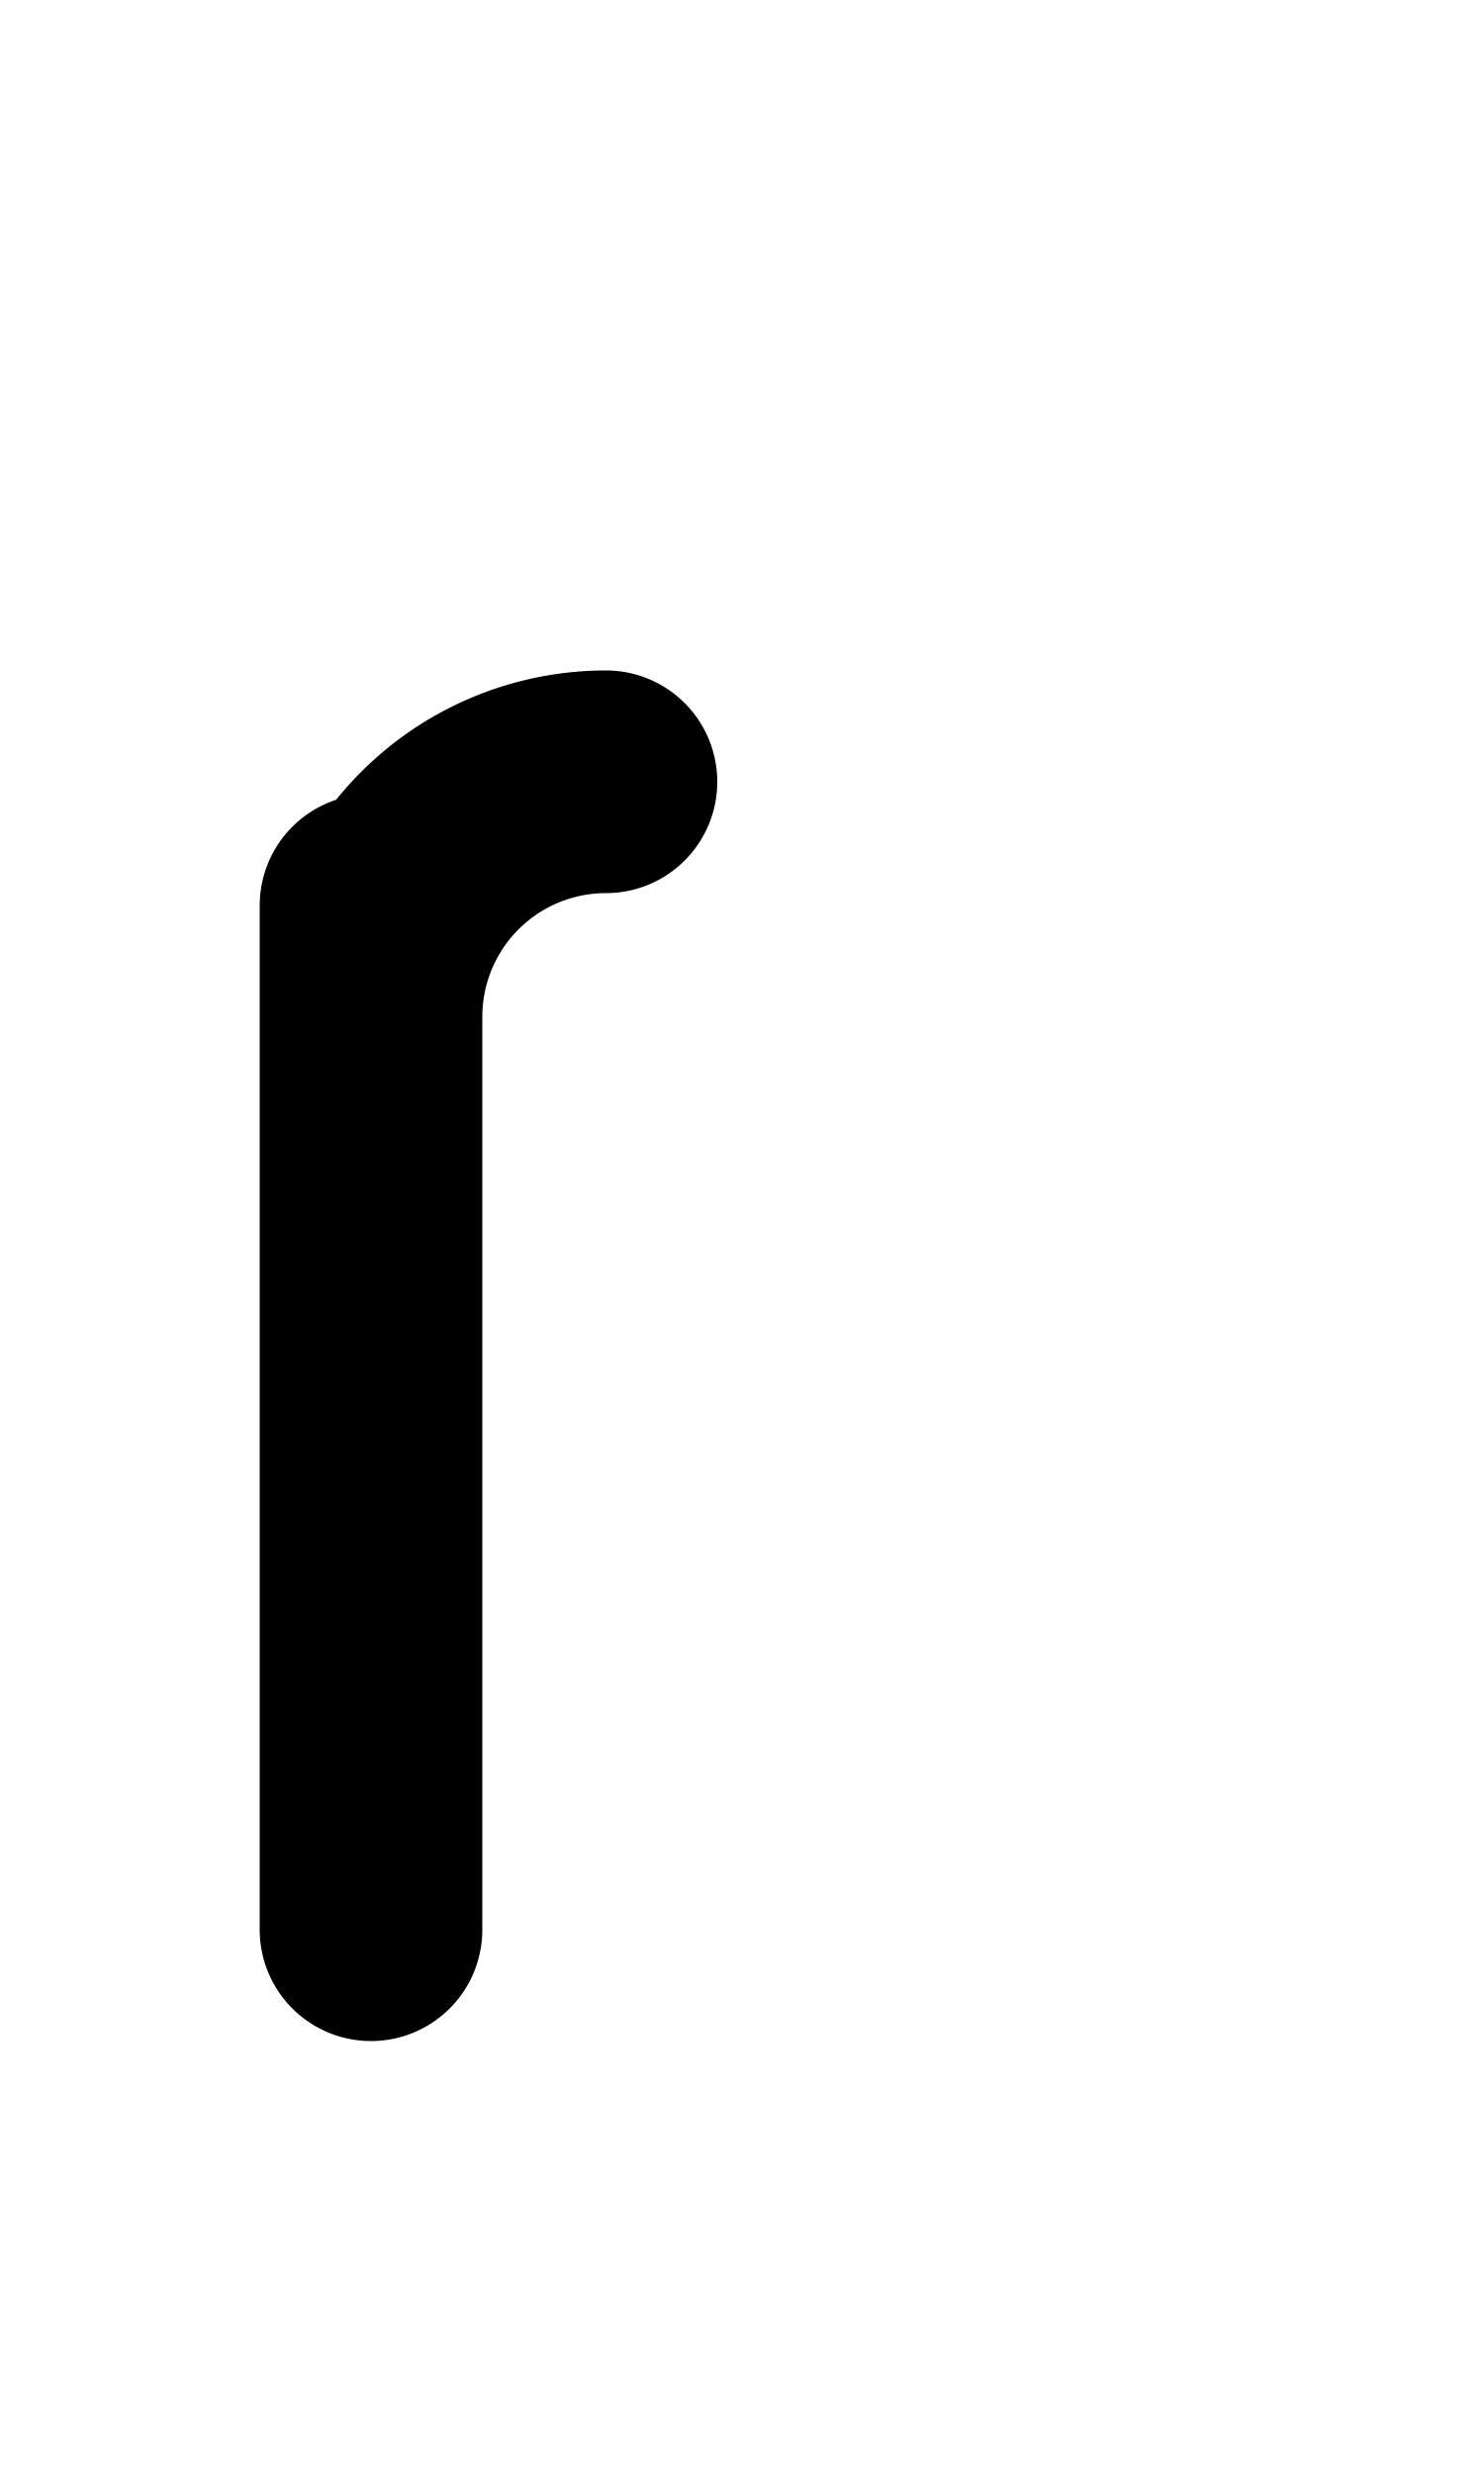
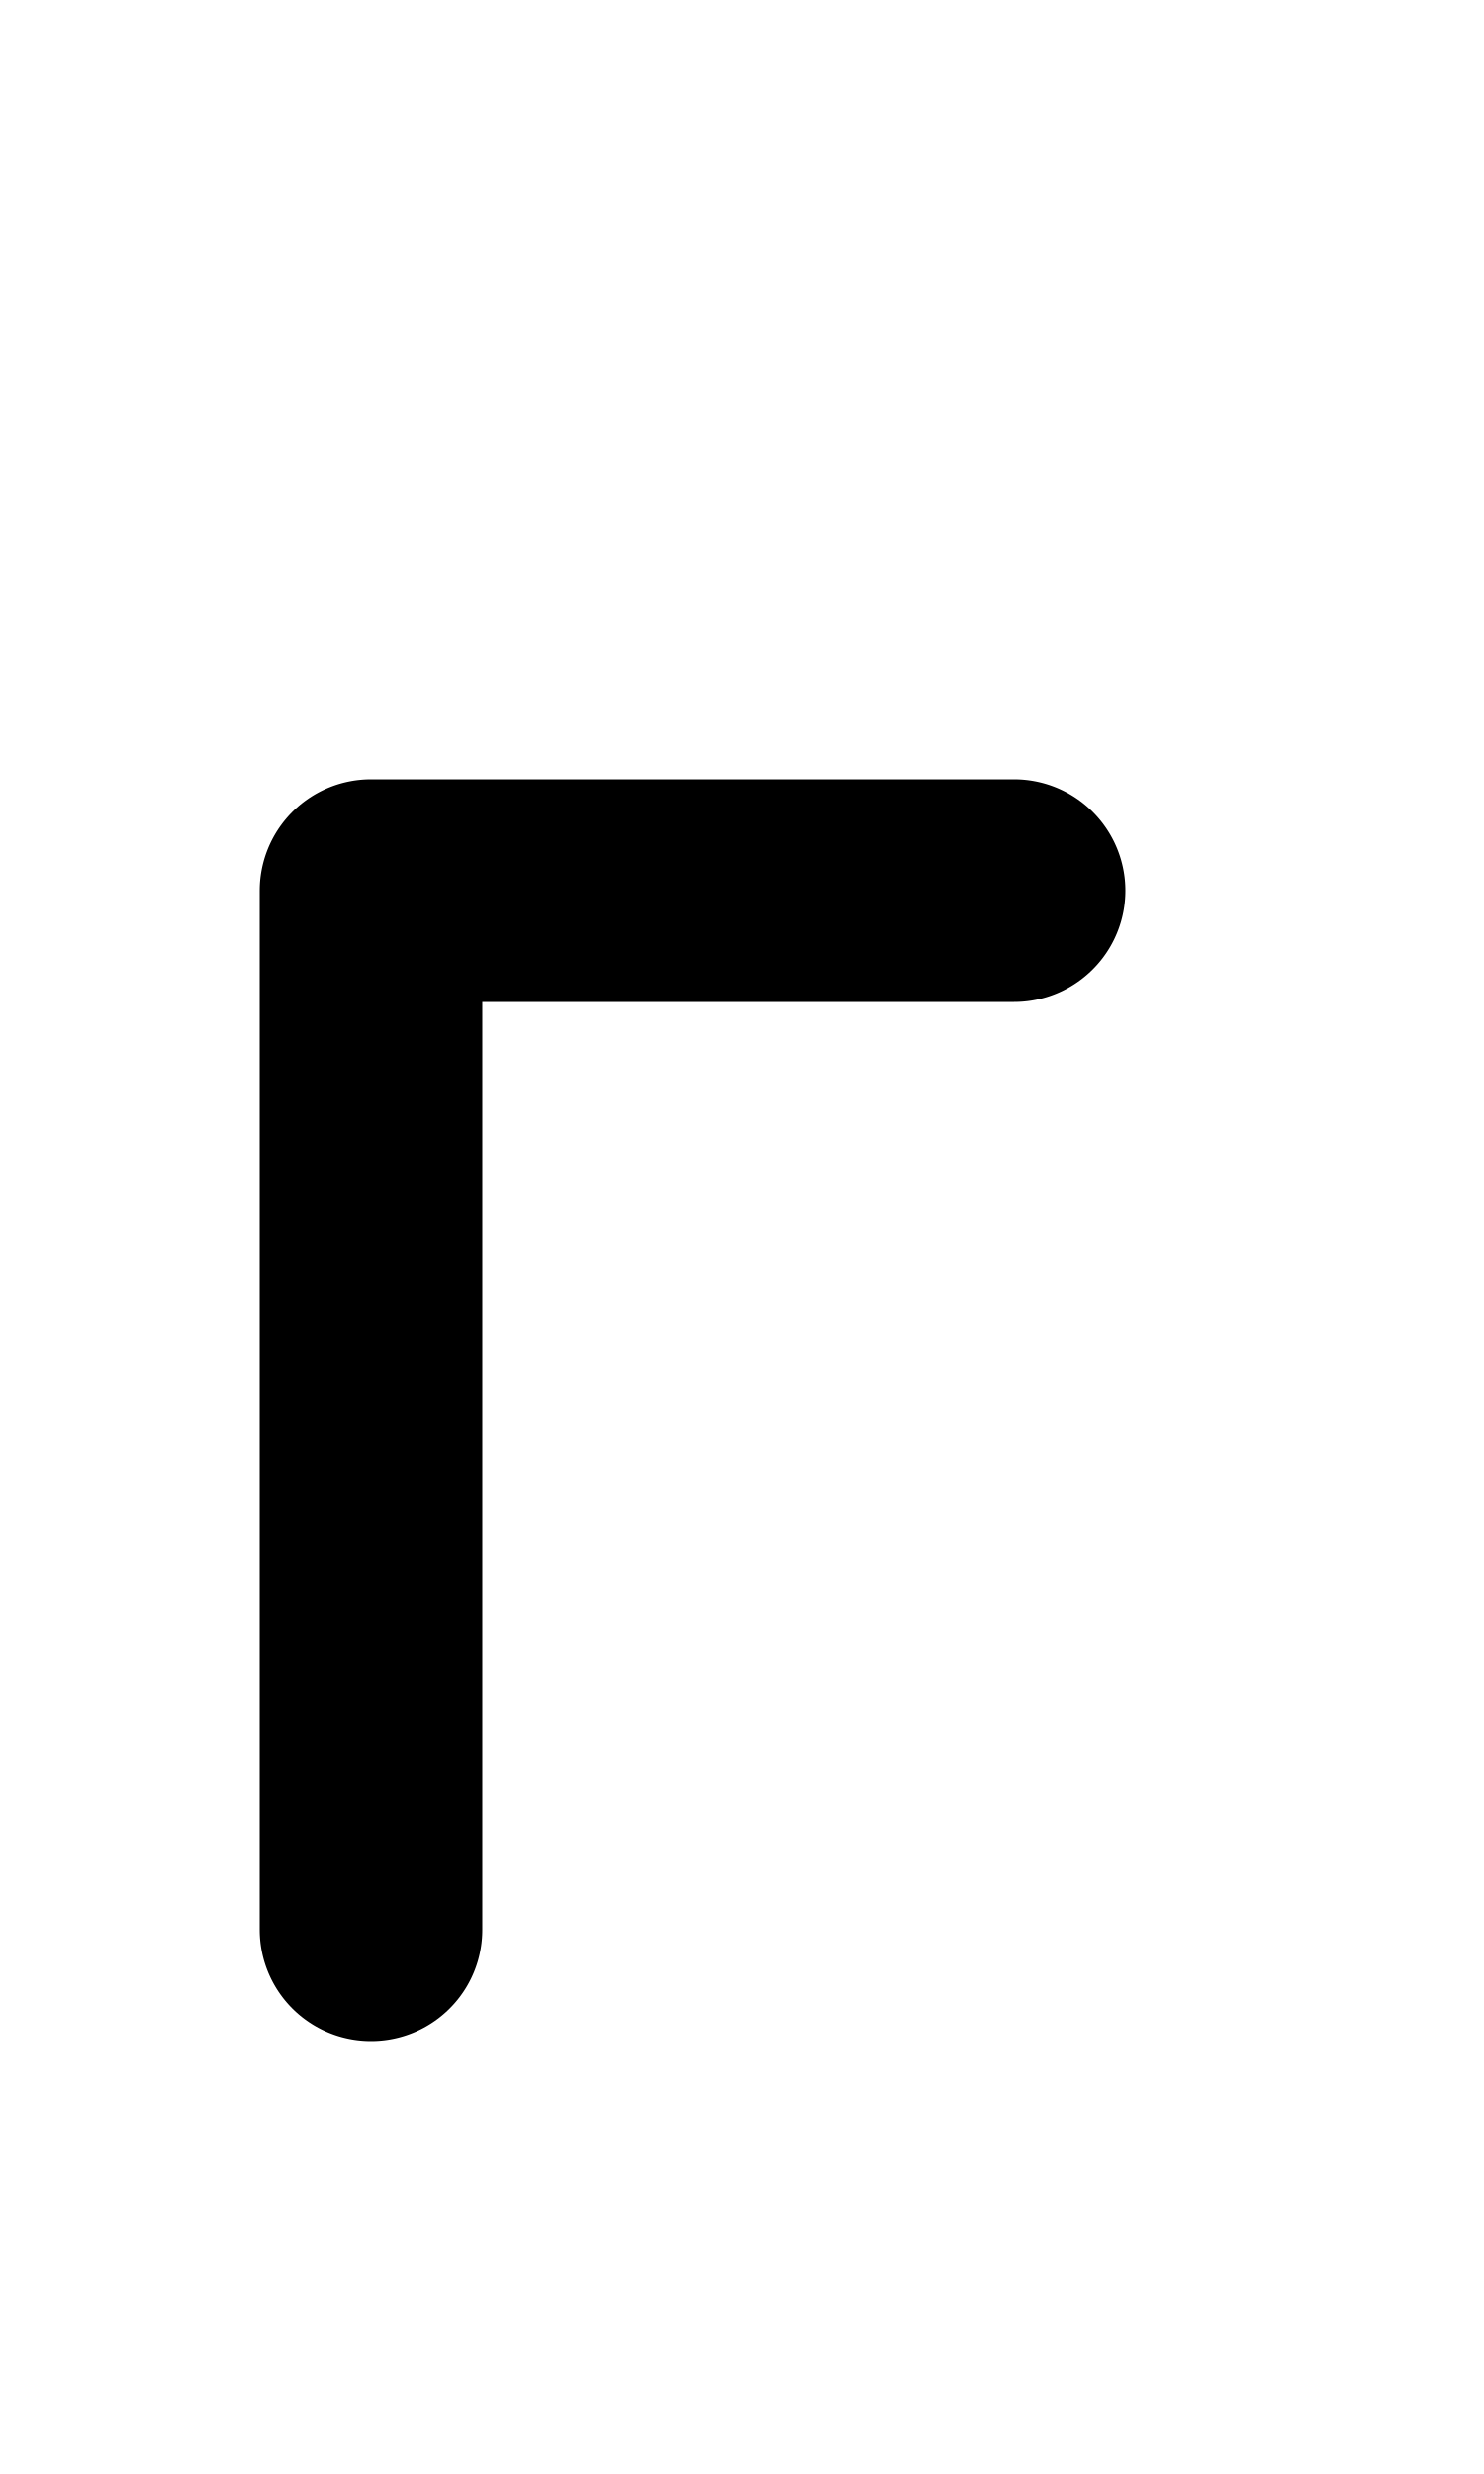
- <svg xmlns="http://www.w3.org/2000/svg" viewBox="0 0 600.000 1000">
-   <path d="M 195.018 409.680 L 195.040 409.021 L 195.071 408.361 L 195.110 407.702 L 195.158 407.044 L 195.214 406.387 L 195.279 405.730 L 195.353 405.074 L 195.436 404.419 L 195.527 403.766 L 195.627 403.113 L 195.735 402.462 L 195.852 401.813 L 195.978 401.165 L 196.112 400.519 L 196.255 399.874 L 196.406 399.232 L 196.565 398.591 L 196.733 397.953 L 196.910 397.317 L 197.094 396.684 L 197.288 396.052 L 197.489 395.424 L 197.699 394.798 L 197.917 394.175 L 198.143 393.555 L 198.377 392.938 L 198.620 392.324 L 198.870 391.714 L 199.129 391.107 L 199.395 390.503 L 199.670 389.903 L 199.952 389.306 L 200.243 388.714 L 200.541 388.125 L 200.847 387.540 L 201.160 386.959 L 201.481 386.382 L 201.810 385.810 L 202.146 385.242 L 202.490 384.679 L 202.841 384.120 L 203.200 383.566 L 203.565 383.017 L 203.938 382.472 L 204.318 381.933 L 204.706 381.398 L 205.100 380.869 L 205.501 380.345 L 205.909 379.826 L 206.324 379.313 L 206.746 378.805 L 207.174 378.303 L 207.609 377.807 L 208.050 377.316 L 208.498 376.831 L 208.952 376.352 L 209.413 375.879 L 209.879 375.413 L 210.352 374.952 L 210.831 374.498 L 211.316 374.050 L 211.807 373.609 L 212.303 373.174 L 212.805 372.746 L 213.313 372.324 L 213.826 371.909 L 214.345 371.501 L 214.869 371.100 L 215.398 370.706 L 215.933 370.318 L 216.472 369.938 L 217.017 369.565 L 217.566 369.200 L 218.120 368.841 L 218.679 368.490 L 219.242 368.146 L 219.810 367.810 L 220.382 367.481 L 220.959 367.160 L 221.540 366.847 L 222.125 366.541 L 222.714 366.243 L 223.306 365.952 L 223.903 365.670 L 224.503 365.395 L 225.107 365.129 L 225.714 364.870 L 226.324 364.620 L 226.938 364.377 L 227.555 364.143 L 228.175 363.917 L 228.798 363.699 L 229.424 363.489 L 230.052 363.288 L 230.684 363.094 L 231.317 362.910 L 231.953 362.733 L 232.591 362.565 L 233.232 362.406 L 233.874 362.255 L 234.519 362.112 L 235.165 361.978 L 235.813 361.852 L 236.462 361.735 L 237.113 361.627 L 237.766 361.527 L 238.419 361.436 L 239.074 361.353 L 239.730 361.279 L 240.387 361.214 L 241.044 361.158 L 241.702 361.110 L 242.361 361.071 L 243.021 361.040 L 243.680 361.018 L 244.340 361.005 L 245.297 360.999 L 246.401 360.978 L 247.505 360.930 L 248.607 360.855 L 249.706 360.753 L 250.803 360.624 L 251.897 360.468 L 252.986 360.286 L 254.070 360.076 L 255.149 359.841 L 256.222 359.578 L 257.288 359.290 L 258.347 358.975 L 259.397 358.635 L 260.439 358.269 L 261.472 357.877 L 262.495 357.460 L 263.507 357.018 L 264.508 356.552 L 265.497 356.061 L 266.474 355.546 L 267.438 355.007 L 268.389 354.444 L 269.325 353.859 L 270.247 353.250 L 271.154 352.620 L 272.044 351.967 L 272.919 351.292 L 273.777 350.596 L 274.617 349.880 L 275.440 349.143 L 276.244 348.386 L 277.029 347.609 L 277.795 346.814 L 278.542 345.999 L 279.268 345.167 L 279.973 344.317 L 280.658 343.451 L 281.320 342.567 L 281.962 341.668 L 282.580 340.753 L 283.176 339.823 L 283.750 338.879 L 284.299 337.922 L 284.826 336.950 L 285.328 335.967 L 285.806 334.971 L 286.259 333.964 L 286.687 332.946 L 287.091 331.918 L 287.469 330.880 L 287.821 329.833 L 288.148 328.778 L 288.448 327.716 L 288.723 326.646 L 288.971 325.570 L 289.192 324.488 L 289.387 323.400 L 289.556 322.309 L 289.697 321.214 L 289.811 320.115 L 289.899 319.014 L 289.959 317.911 L 289.993 316.807 L 289.999 315.703 L 289.978 314.599 L 289.930 313.495 L 289.855 312.393 L 289.753 311.294 L 289.624 310.197 L 289.468 309.103 L 289.286 308.014 L 289.076 306.930 L 288.841 305.851 L 288.578 304.778 L 288.290 303.712 L 287.975 302.653 L 287.635 301.603 L 287.269 300.561 L 286.877 299.528 L 286.460 298.505 L 286.018 297.493 L 285.552 296.492 L 285.061 295.503 L 284.546 294.526 L 284.007 293.562 L 283.444 292.611 L 282.859 291.675 L 282.250 290.753 L 281.620 289.846 L 280.967 288.956 L 280.292 288.081 L 279.596 287.223 L 278.880 286.383 L 278.143 285.560 L 277.386 284.756 L 276.609 283.971 L 275.814 283.205 L 274.999 282.458 L 274.167 281.732 L 273.317 281.027 L 272.451 280.342 L 271.567 279.680 L 270.668 279.038 L 269.753 278.420 L 268.823 277.824 L 267.879 277.250 L 266.922 276.701 L 265.950 276.174 L 264.967 275.672 L 263.971 275.194 L 262.964 274.741 L 261.946 274.313 L 260.918 273.909 L 259.880 273.531 L 258.833 273.179 L 257.778 272.852 L 256.716 272.552 L 255.646 272.277 L 254.570 272.029 L 253.488 271.808 L 252.400 271.613 L 251.309 271.444 L 250.214 271.303 L 249.115 271.189 L 248.014 271.101 L 246.911 271.041 L 245.807 271.007 L 244.703 271.001 L 243.449 271.009 L 242.855 271.017 L 241.601 271.042 L 241.008 271.058 L 239.754 271.099 L 239.161 271.122 L 237.908 271.180 L 237.315 271.212 L 236.063 271.286 L 235.470 271.325 L 234.220 271.416 L 233.628 271.463 L 232.378 271.571 L 231.787 271.626 L 230.539 271.750 L 229.948 271.812 L 228.702 271.953 L 228.112 272.023 L 226.868 272.180 L 226.279 272.258 L 225.037 272.431 L 224.450 272.517 L 223.210 272.707 L 222.624 272.800 L 221.387 273.006 L 220.801 273.108 L 219.567 273.330 L 218.983 273.439 L 217.752 273.678 L 217.170 273.795 L 215.942 274.049 L 215.361 274.174 L 214.137 274.445 L 213.558 274.577 L 212.337 274.864 L 211.760 275.004 L 210.543 275.307 L 209.968 275.455 L 208.755 275.774 L 208.181 275.929 L 206.973 276.264 L 206.402 276.427 L 205.198 276.778 L 204.629 276.948 L 203.430 277.315 L 202.863 277.492 L 201.669 277.875 L 201.104 278.060 L 199.915 278.459 L 199.353 278.651 L 198.170 279.065 L 197.610 279.265 L 196.432 279.695 L 195.876 279.902 L 194.703 280.348 L 194.150 280.562 L 192.983 281.023 L 192.432 281.245 L 191.272 281.721 L 190.724 281.950 L 189.570 282.441 L 189.025 282.677 L 187.878 283.184 L 187.337 283.428 L 186.196 283.949 L 185.658 284.200 L 184.524 284.736 L 183.989 284.994 L 182.863 285.546 L 182.331 285.810 L 181.212 286.377 L 180.684 286.649 L 179.573 287.230 L 179.048 287.508 L 177.945 288.104 L 177.424 288.390 L 176.329 289.000 L 175.812 289.292 L 174.724 289.917 L 174.211 290.216 L 173.132 290.855 L 172.623 291.161 L 171.553 291.814 L 171.048 292.127 L 169.986 292.794 L 169.485 293.113 L 168.432 293.794 L 167.935 294.120 L 166.892 294.815 L 166.399 295.148 L 165.365 295.856 L 164.877 296.195 L 163.852 296.918 L 163.369 297.263 L 162.353 297.999 L 161.874 298.350 L 160.869 299.099 L 160.395 299.457 L 159.399 300.220 L 158.930 300.584 L 157.944 301.359 L 157.480 301.730 L 156.505 302.518 L 156.045 302.894 L 155.080 303.695 L 154.626 304.078 L 153.672 304.892 L 153.222 305.280 L 152.279 306.106 L 151.835 306.501 L 150.903 307.339 L 150.464 307.740 L 149.543 308.590 L 149.109 308.996 L 148.199 309.859 L 147.771 310.271 L 146.873 311.146 L 146.450 311.563 L 145.563 312.450 L 145.146 312.873 L 144.271 313.771 L 143.859 314.199 L 142.996 315.109 L 142.590 315.543 L 141.740 316.464 L 141.339 316.903 L 140.501 317.835 L 140.106 318.279 L 139.280 319.222 L 138.892 319.672 L 138.078 320.626 L 137.695 321.080 L 136.894 322.045 L 136.518 322.505 L 135.903 323.265 L 135.884 323.271 L 134.840 323.631 L 133.805 324.015 L 132.779 324.425 L 131.764 324.861 L 130.760 325.320 L 129.767 325.805 L 128.787 326.314 L 127.820 326.846 L 126.865 327.402 L 125.925 327.982 L 124.999 328.584 L 124.089 329.209 L 123.194 329.856 L 122.315 330.524 L 121.452 331.215 L 120.607 331.926 L 119.780 332.657 L 118.971 333.409 L 118.180 334.180 L 117.409 334.971 L 116.657 335.780 L 115.926 336.607 L 115.215 337.452 L 114.524 338.315 L 113.856 339.194 L 113.209 340.089 L 112.584 340.999 L 111.982 341.925 L 111.402 342.865 L 110.846 343.820 L 110.314 344.787 L 109.805 345.767 L 109.320 346.760 L 108.861 347.764 L 108.425 348.779 L 108.015 349.805 L 107.631 350.840 L 107.271 351.884 L 106.938 352.937 L 106.630 353.998 L 106.349 355.066 L 106.093 356.140 L 105.865 357.221 L 105.663 358.307 L 105.487 359.397 L 105.338 360.492 L 105.217 361.589 L 105.122 362.690 L 105.054 363.792 L 105.014 364.896 L 105.000 366.000 L 105.000 780.000 L 105.014 781.104 L 105.054 782.208 L 105.122 783.310 L 105.217 784.411 L 105.338 785.508 L 105.487 786.603 L 105.663 787.693 L 105.865 788.779 L 106.093 789.860 L 106.349 790.934 L 106.630 792.002 L 106.938 793.063 L 107.271 794.116 L 107.631 795.160 L 108.015 796.195 L 108.425 797.221 L 108.861 798.236 L 109.320 799.240 L 109.805 800.233 L 110.314 801.213 L 110.846 802.180 L 111.402 803.135 L 111.982 804.075 L 112.584 805.001 L 113.209 805.911 L 113.856 806.806 L 114.524 807.685 L 115.215 808.548 L 115.926 809.393 L 116.657 810.220 L 117.409 811.029 L 118.180 811.820 L 118.971 812.591 L 119.780 813.343 L 120.607 814.074 L 121.452 814.785 L 122.315 815.476 L 123.194 816.144 L 124.089 816.791 L 124.999 817.416 L 125.925 818.018 L 126.865 818.598 L 127.820 819.154 L 128.787 819.686 L 129.767 820.195 L 130.760 820.680 L 131.764 821.139 L 132.779 821.575 L 133.805 821.985 L 134.840 822.369 L 135.884 822.729 L 136.937 823.062 L 137.998 823.370 L 139.066 823.651 L 140.140 823.907 L 141.221 824.135 L 142.307 824.337 L 143.397 824.513 L 144.492 824.662 L 145.589 824.783 L 146.690 824.878 L 147.792 824.946 L 148.896 824.986 L 150.000 825.000 L 151.104 824.986 L 152.208 824.946 L 153.310 824.878 L 154.411 824.783 L 155.508 824.662 L 156.603 824.513 L 157.693 824.337 L 158.779 824.135 L 159.860 823.907 L 160.934 823.651 L 162.002 823.370 L 163.063 823.062 L 164.116 822.729 L 165.160 822.369 L 166.195 821.985 L 167.221 821.575 L 168.236 821.139 L 169.240 820.680 L 170.233 820.195 L 171.213 819.686 L 172.180 819.154 L 173.135 818.598 L 174.075 818.018 L 175.001 817.416 L 175.911 816.791 L 176.806 816.144 L 177.685 815.476 L 178.548 814.785 L 179.393 814.074 L 180.220 813.343 L 181.029 812.591 L 181.820 811.820 L 182.591 811.029 L 183.343 810.220 L 184.074 809.393 L 184.785 808.548 L 185.476 807.685 L 186.144 806.806 L 186.791 805.911 L 187.416 805.001 L 188.018 804.075 L 188.598 803.135 L 189.154 802.180 L 189.686 801.213 L 190.195 800.233 L 190.680 799.240 L 191.139 798.236 L 191.575 797.221 L 191.985 796.195 L 192.369 795.160 L 192.729 794.116 L 193.062 793.063 L 193.370 792.002 L 193.651 790.934 L 193.907 789.860 L 194.135 788.779 L 194.337 787.693 L 194.513 786.603 L 194.662 785.508 L 194.783 784.411 L 194.878 783.310 L 194.946 782.208 L 194.986 781.104 L 195.000 780.000 L 195.000 411.149 L 195.005 410.340 L 195.018 409.680 Z" fill="black" fill-rule="evenodd" />
+ <svg xmlns="http://www.w3.org/2000/svg" width="600.000" height="1000" viewBox="0 0 600.000 1000">
+   <path d="M 195.000 405.000 L 410.000 405.000 L 411.104 404.986 L 412.208 404.946 L 413.310 404.878 L 414.411 404.783 L 415.508 404.662 L 416.603 404.513 L 417.693 404.337 L 418.779 404.135 L 419.860 403.907 L 420.934 403.651 L 422.002 403.370 L 423.063 403.062 L 424.116 402.729 L 425.160 402.369 L 426.195 401.985 L 427.221 401.575 L 428.236 401.139 L 429.240 400.680 L 430.233 400.195 L 431.213 399.686 L 432.180 399.154 L 433.135 398.598 L 434.075 398.018 L 435.001 397.416 L 435.911 396.791 L 436.806 396.144 L 437.685 395.476 L 438.548 394.785 L 439.393 394.074 L 440.220 393.343 L 441.029 392.591 L 441.820 391.820 L 442.591 391.029 L 443.343 390.220 L 444.074 389.393 L 444.785 388.548 L 445.476 387.685 L 446.144 386.806 L 446.791 385.911 L 447.416 385.001 L 448.018 384.075 L 448.598 383.135 L 449.154 382.180 L 449.686 381.213 L 450.195 380.233 L 450.680 379.240 L 451.139 378.236 L 451.575 377.221 L 451.985 376.195 L 452.369 375.160 L 452.729 374.116 L 453.062 373.063 L 453.370 372.002 L 453.651 370.934 L 453.907 369.860 L 454.135 368.779 L 454.337 367.693 L 454.513 366.603 L 454.662 365.508 L 454.783 364.411 L 454.878 363.310 L 454.946 362.208 L 454.986 361.104 L 455.000 360.000 L 454.986 358.896 L 454.946 357.792 L 454.878 356.690 L 454.783 355.589 L 454.662 354.492 L 454.513 353.397 L 454.337 352.307 L 454.135 351.221 L 453.907 350.140 L 453.651 349.066 L 453.370 347.998 L 453.062 346.937 L 452.729 345.884 L 452.369 344.840 L 451.985 343.805 L 451.575 342.779 L 451.139 341.764 L 450.680 340.760 L 450.195 339.767 L 449.686 338.787 L 449.154 337.820 L 448.598 336.865 L 448.018 335.925 L 447.416 334.999 L 446.791 334.089 L 446.144 333.194 L 445.476 332.315 L 444.785 331.452 L 444.074 330.607 L 443.343 329.780 L 442.591 328.971 L 441.820 328.180 L 441.029 327.409 L 440.220 326.657 L 439.393 325.926 L 438.548 325.215 L 437.685 324.524 L 436.806 323.856 L 435.911 323.209 L 435.001 322.584 L 434.075 321.982 L 433.135 321.402 L 432.180 320.846 L 431.213 320.314 L 430.233 319.805 L 429.240 319.320 L 428.236 318.861 L 427.221 318.425 L 426.195 318.015 L 425.160 317.631 L 424.116 317.271 L 423.063 316.938 L 422.002 316.630 L 420.934 316.349 L 419.860 316.093 L 418.779 315.865 L 417.693 315.663 L 416.603 315.487 L 415.508 315.338 L 414.411 315.217 L 413.310 315.122 L 412.208 315.054 L 411.104 315.014 L 410.000 315.000 L 150.000 315.000 L 148.896 315.014 L 147.792 315.054 L 146.690 315.122 L 145.589 315.217 L 144.492 315.338 L 143.397 315.487 L 142.307 315.663 L 141.221 315.865 L 140.140 316.093 L 139.066 316.349 L 137.998 316.630 L 136.937 316.938 L 135.884 317.271 L 134.840 317.631 L 133.805 318.015 L 132.779 318.425 L 131.764 318.861 L 130.760 319.320 L 129.767 319.805 L 128.787 320.314 L 127.820 320.846 L 126.865 321.402 L 125.925 321.982 L 124.999 322.584 L 124.089 323.209 L 123.194 323.856 L 122.315 324.524 L 121.452 325.215 L 120.607 325.926 L 119.780 326.657 L 118.971 327.409 L 118.180 328.180 L 117.409 328.971 L 116.657 329.780 L 115.926 330.607 L 115.215 331.452 L 114.524 332.315 L 113.856 333.194 L 113.209 334.089 L 112.584 334.999 L 111.982 335.925 L 111.402 336.865 L 110.846 337.820 L 110.314 338.787 L 109.805 339.767 L 109.320 340.760 L 108.861 341.764 L 108.425 342.779 L 108.015 343.805 L 107.631 344.840 L 107.271 345.884 L 106.938 346.937 L 106.630 347.998 L 106.349 349.066 L 106.093 350.140 L 105.865 351.221 L 105.663 352.307 L 105.487 353.397 L 105.338 354.492 L 105.217 355.589 L 105.122 356.690 L 105.054 357.792 L 105.014 358.896 L 105.000 360.000 L 105.000 780.000 L 105.014 781.104 L 105.054 782.208 L 105.122 783.310 L 105.217 784.411 L 105.338 785.508 L 105.487 786.603 L 105.663 787.693 L 105.865 788.779 L 106.093 789.860 L 106.349 790.934 L 106.630 792.002 L 106.938 793.063 L 107.271 794.116 L 107.631 795.160 L 108.015 796.195 L 108.425 797.221 L 108.861 798.236 L 109.320 799.240 L 109.805 800.233 L 110.314 801.213 L 110.846 802.180 L 111.402 803.135 L 111.982 804.075 L 112.584 805.001 L 113.209 805.911 L 113.856 806.806 L 114.524 807.685 L 115.215 808.548 L 115.926 809.393 L 116.657 810.220 L 117.409 811.029 L 118.180 811.820 L 118.971 812.591 L 119.780 813.343 L 120.607 814.074 L 121.452 814.785 L 122.315 815.476 L 123.194 816.144 L 124.089 816.791 L 124.999 817.416 L 125.925 818.018 L 126.865 818.598 L 127.820 819.154 L 128.787 819.686 L 129.767 820.195 L 130.760 820.680 L 131.764 821.139 L 132.779 821.575 L 133.805 821.985 L 134.840 822.369 L 135.884 822.729 L 136.937 823.062 L 137.998 823.370 L 139.066 823.651 L 140.140 823.907 L 141.221 824.135 L 142.307 824.337 L 143.397 824.513 L 144.492 824.662 L 145.589 824.783 L 146.690 824.878 L 147.792 824.946 L 148.896 824.986 L 150.000 825.000 L 151.104 824.986 L 152.208 824.946 L 153.310 824.878 L 154.411 824.783 L 155.508 824.662 L 156.603 824.513 L 157.693 824.337 L 158.779 824.135 L 159.860 823.907 L 160.934 823.651 L 162.002 823.370 L 163.063 823.062 L 164.116 822.729 L 165.160 822.369 L 166.195 821.985 L 167.221 821.575 L 168.236 821.139 L 169.240 820.680 L 170.233 820.195 L 171.213 819.686 L 172.180 819.154 L 173.135 818.598 L 174.075 818.018 L 175.001 817.416 L 175.911 816.791 L 176.806 816.144 L 177.685 815.476 L 178.548 814.785 L 179.393 814.074 L 180.220 813.343 L 181.029 812.591 L 181.820 811.820 L 182.591 811.029 L 183.343 810.220 L 184.074 809.393 L 184.785 808.548 L 185.476 807.685 L 186.144 806.806 L 186.791 805.911 L 187.416 805.001 L 188.018 804.075 L 188.598 803.135 L 189.154 802.180 L 189.686 801.213 L 190.195 800.233 L 190.680 799.240 L 191.139 798.236 L 191.575 797.221 L 191.985 796.195 L 192.369 795.160 L 192.729 794.116 L 193.062 793.063 L 193.370 792.002 L 193.651 790.934 L 193.907 789.860 L 194.135 788.779 L 194.337 787.693 L 194.513 786.603 L 194.662 785.508 L 194.783 784.411 L 194.878 783.310 L 194.946 782.208 L 194.986 781.104 L 195.000 780.000 L 195.000 405.000 Z" fill="black" fill-rule="evenodd" />
</svg>
